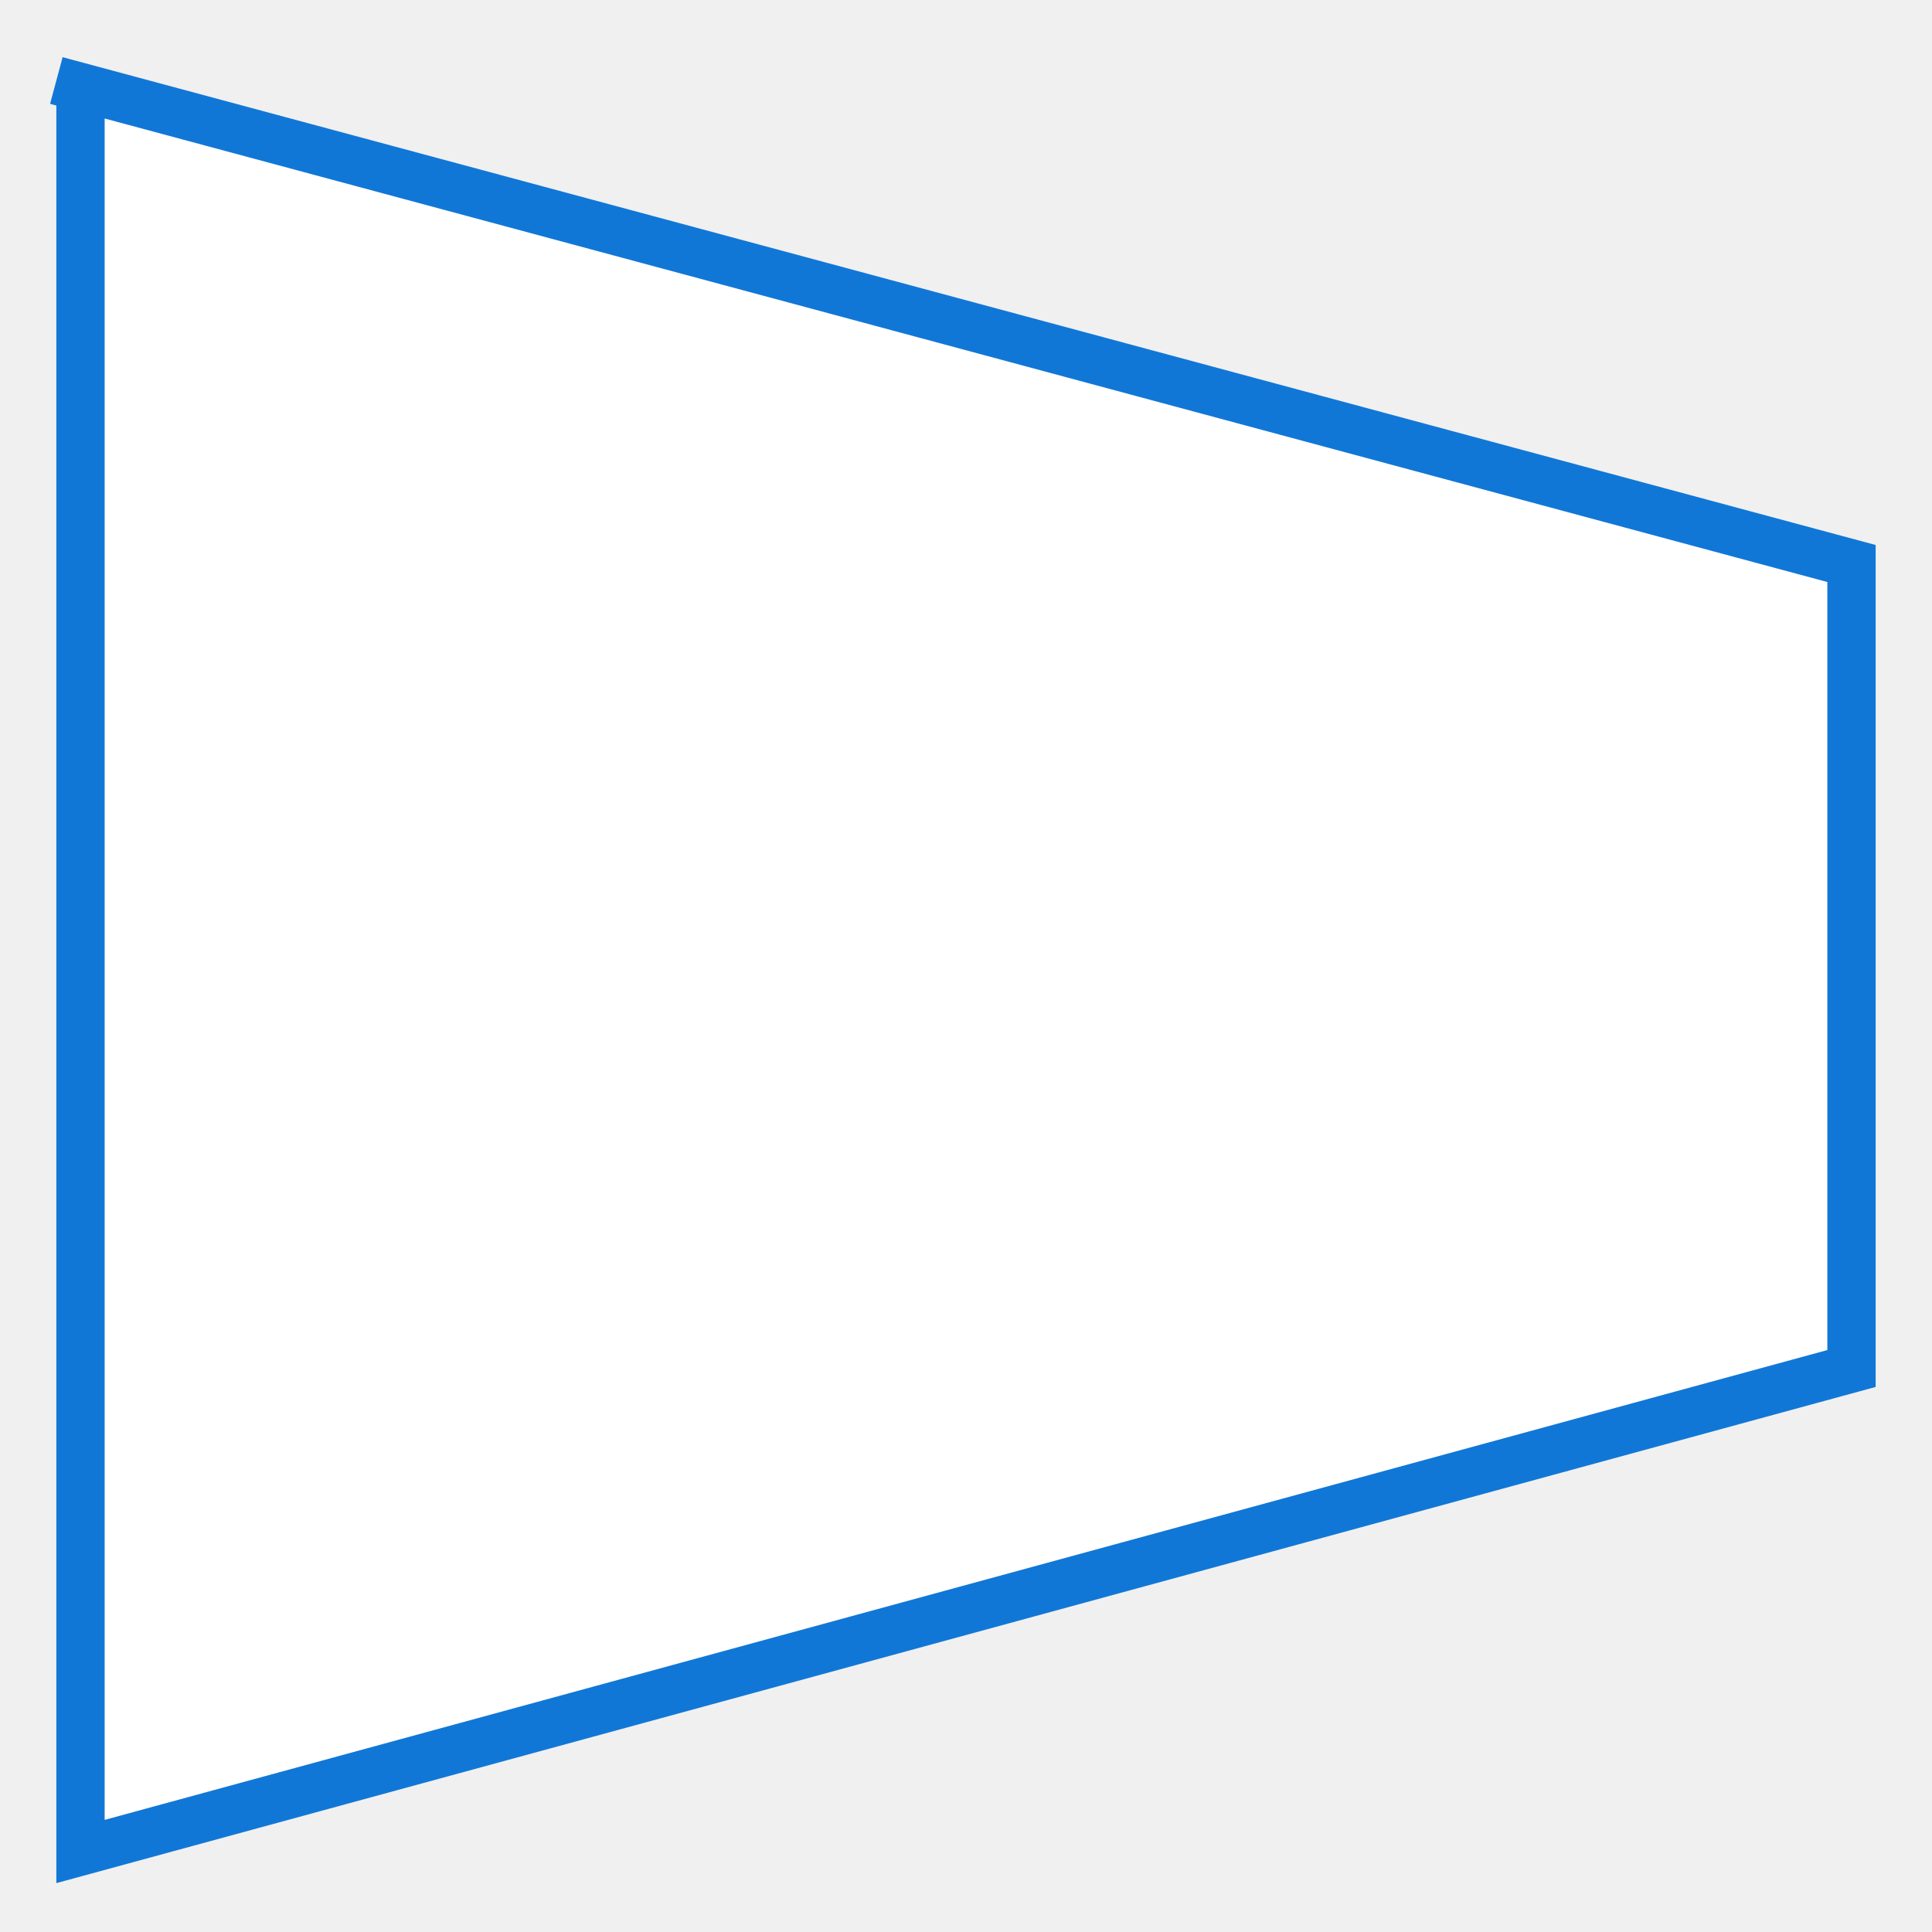
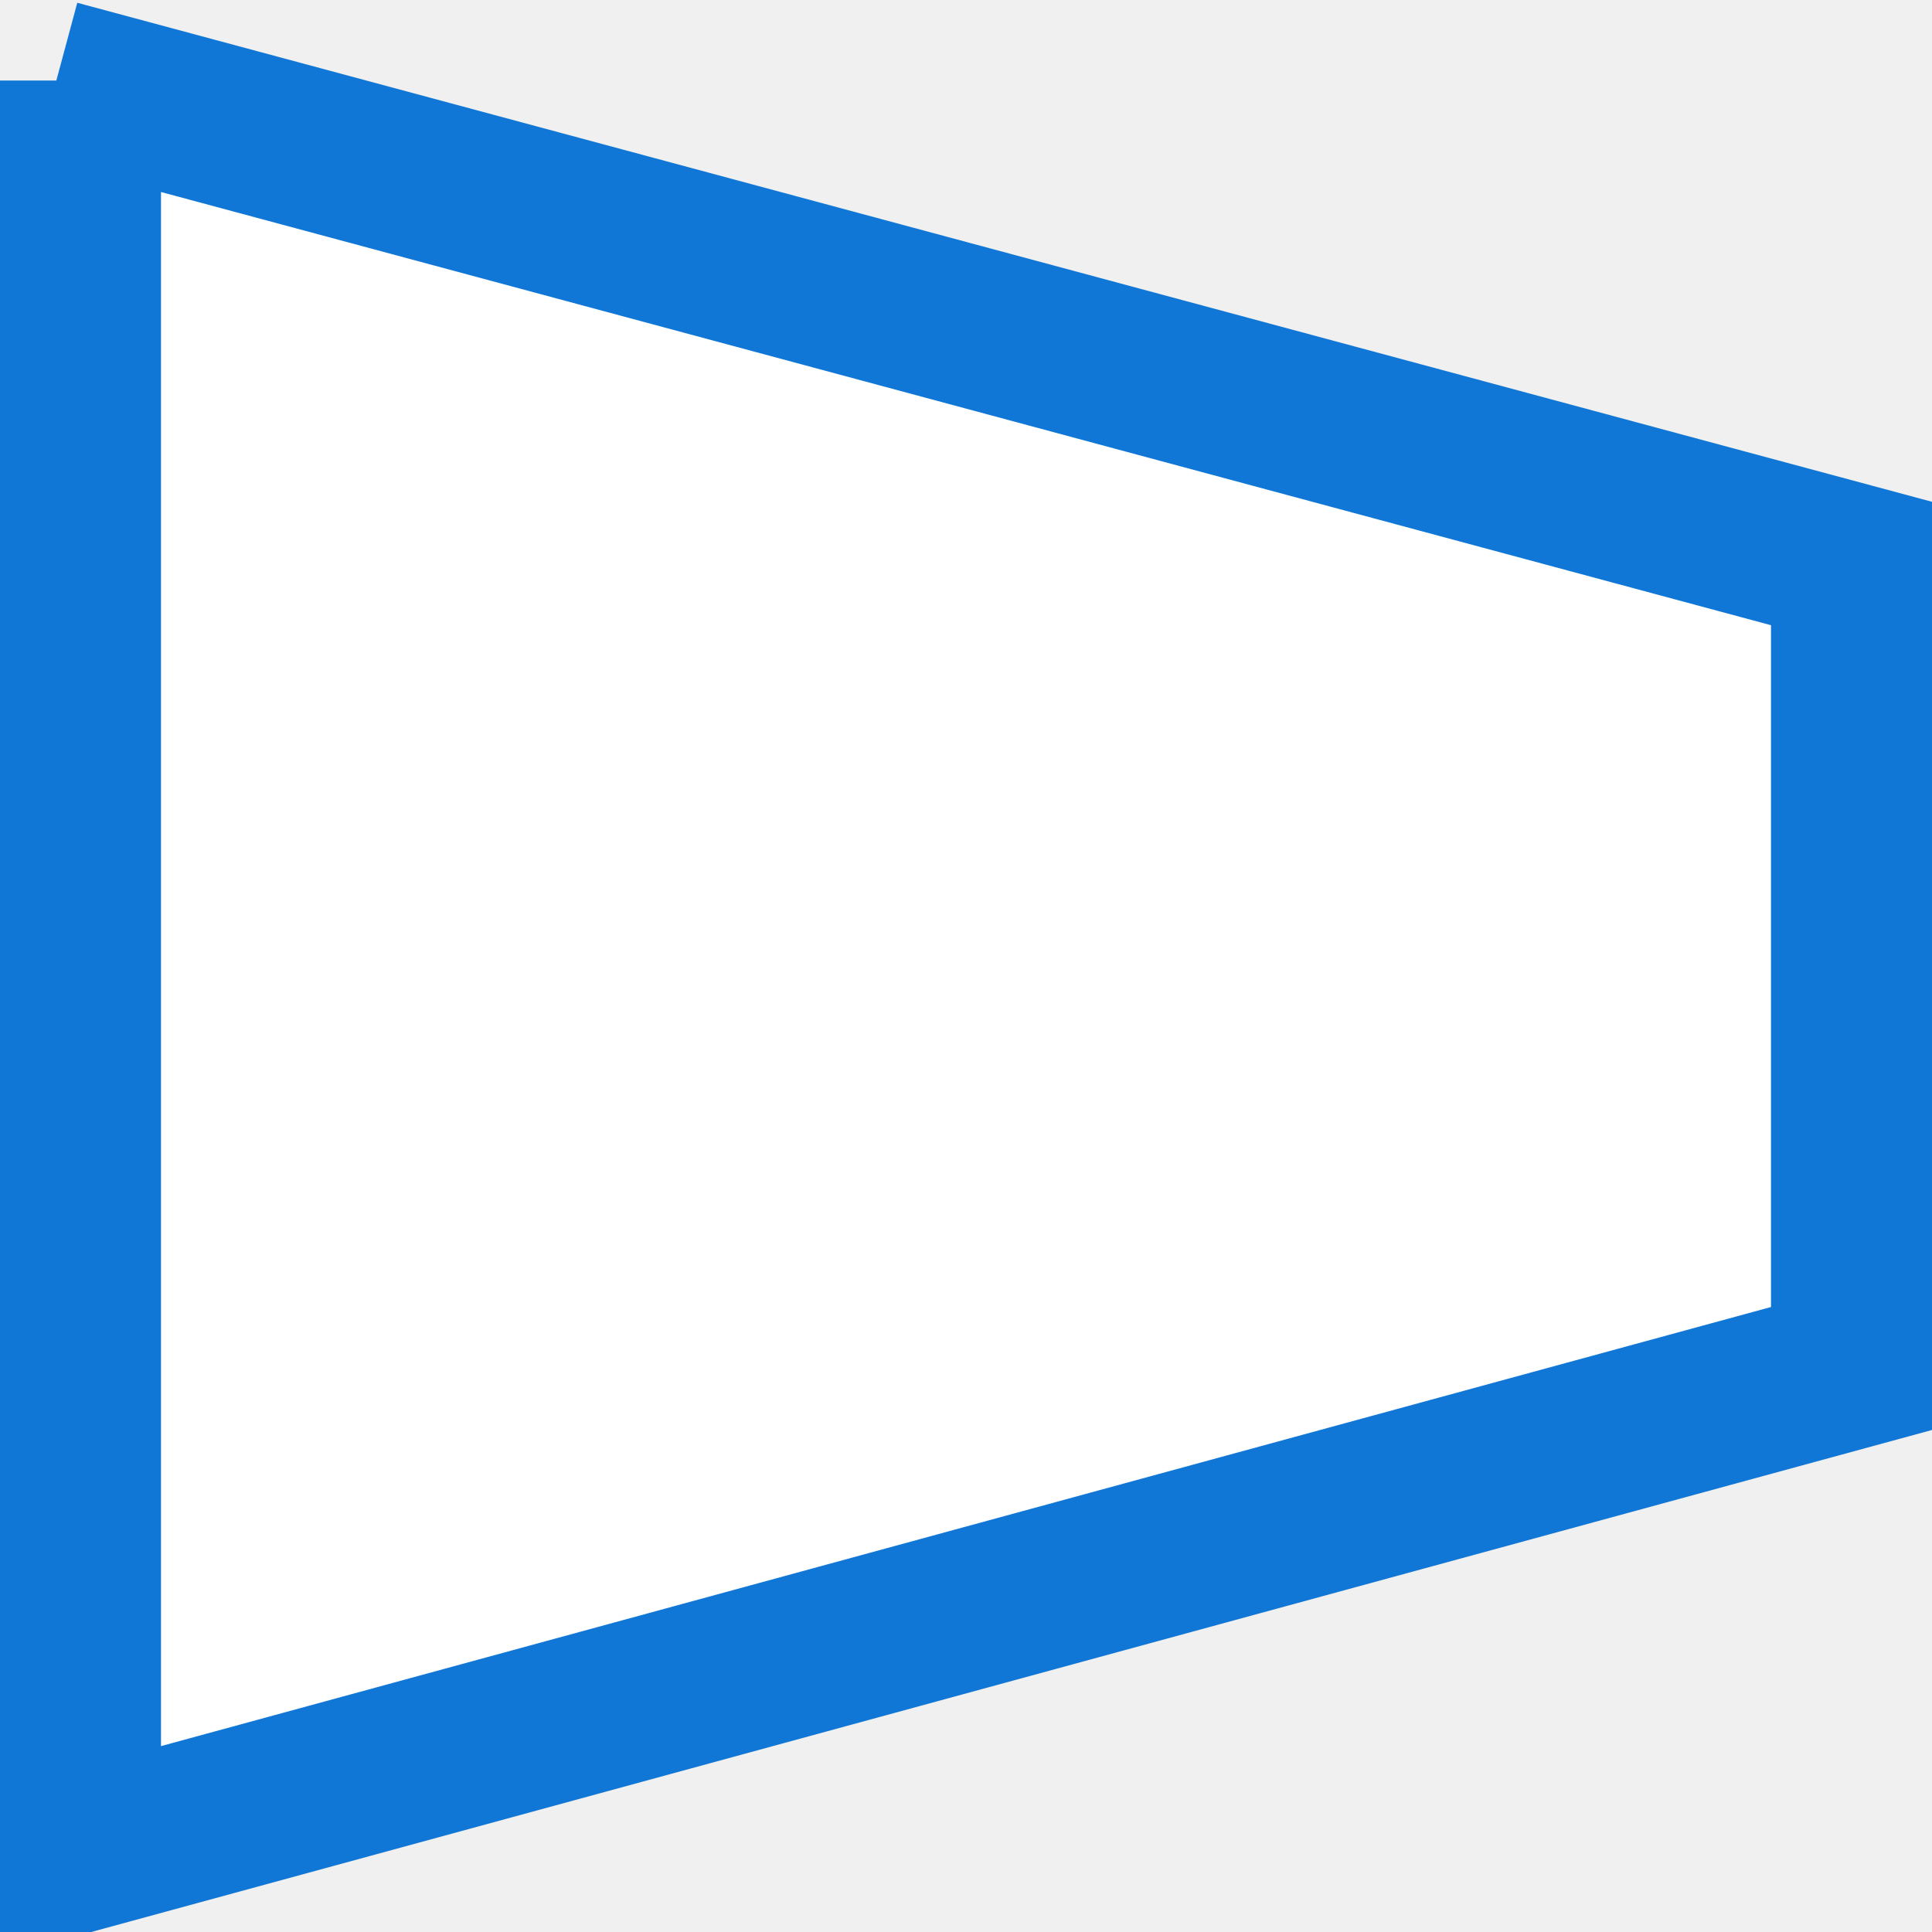
<svg xmlns="http://www.w3.org/2000/svg" width="200px" height="200px" viewBox="0 0 24 24" id="sound-reduce" class="icon glyph">
-   <g fill="white" stroke="#1177D7" stroke-width=".6">
+   <g fill="white" stroke="#1177D7" stroke-width="2">
    <path d="M0.7,1 L23,7 L23,17 L1,23 L1,1 " style="fill:#ff" />
  </g>
</svg>
